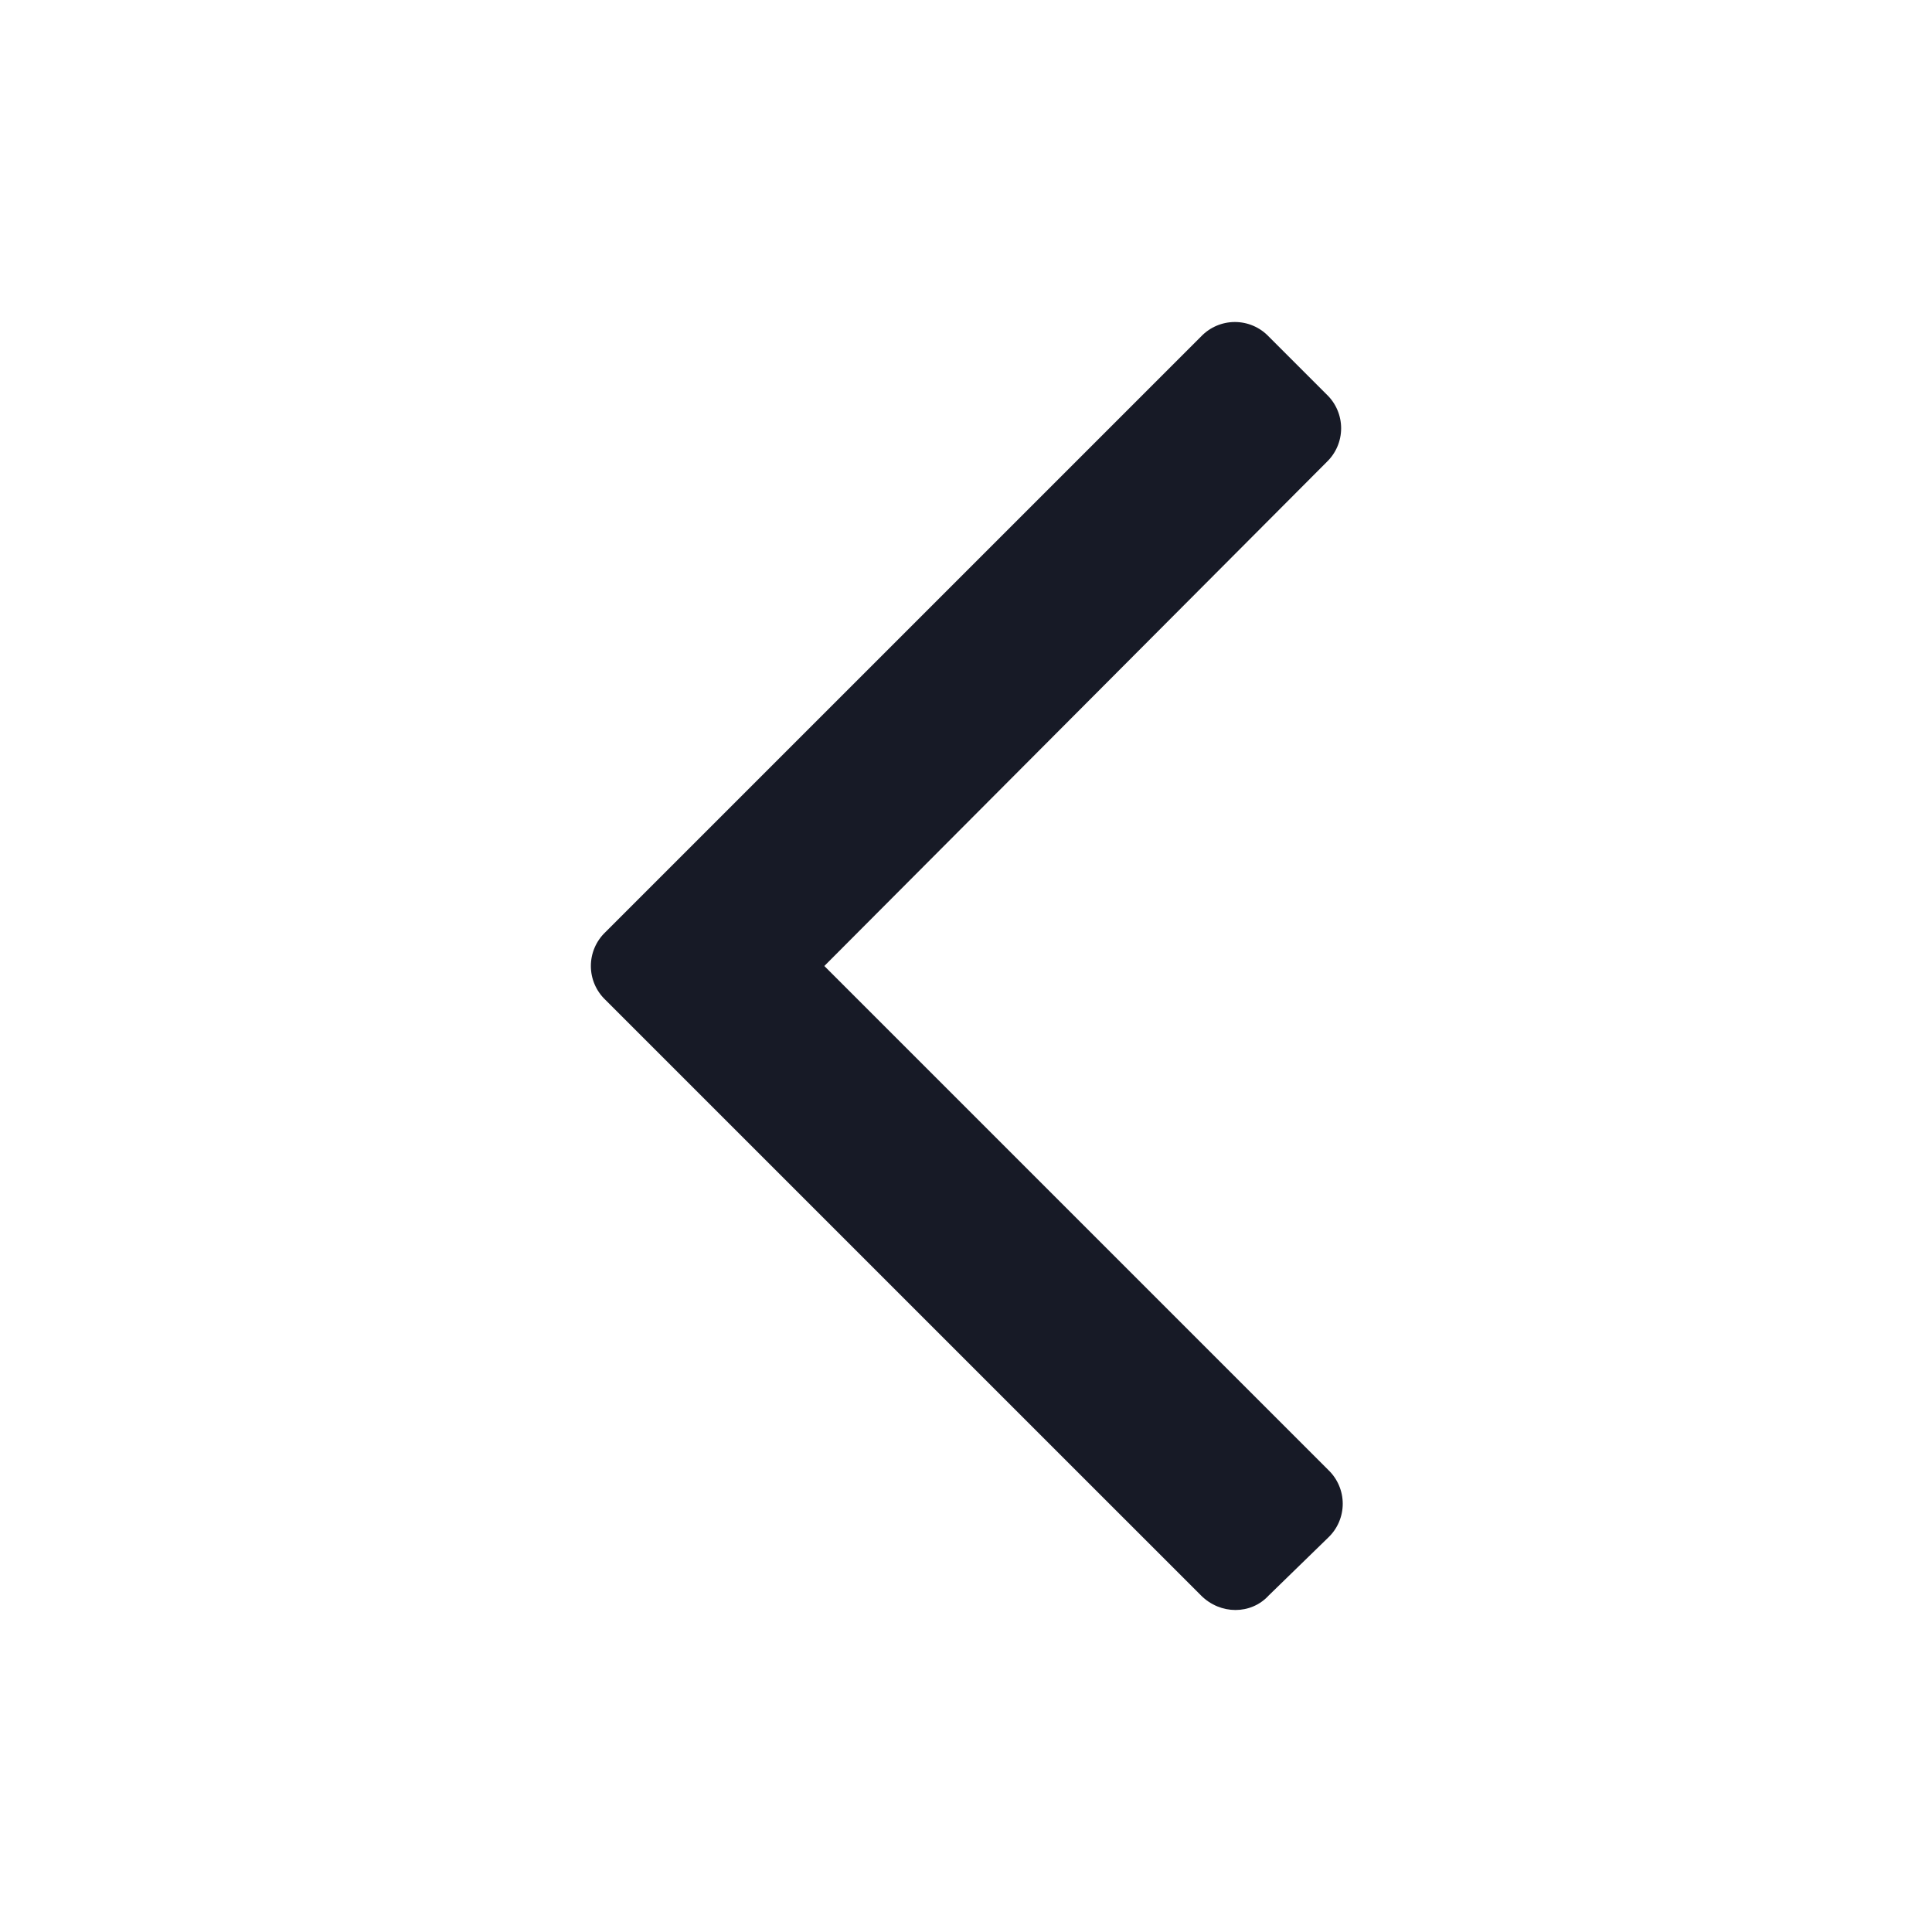
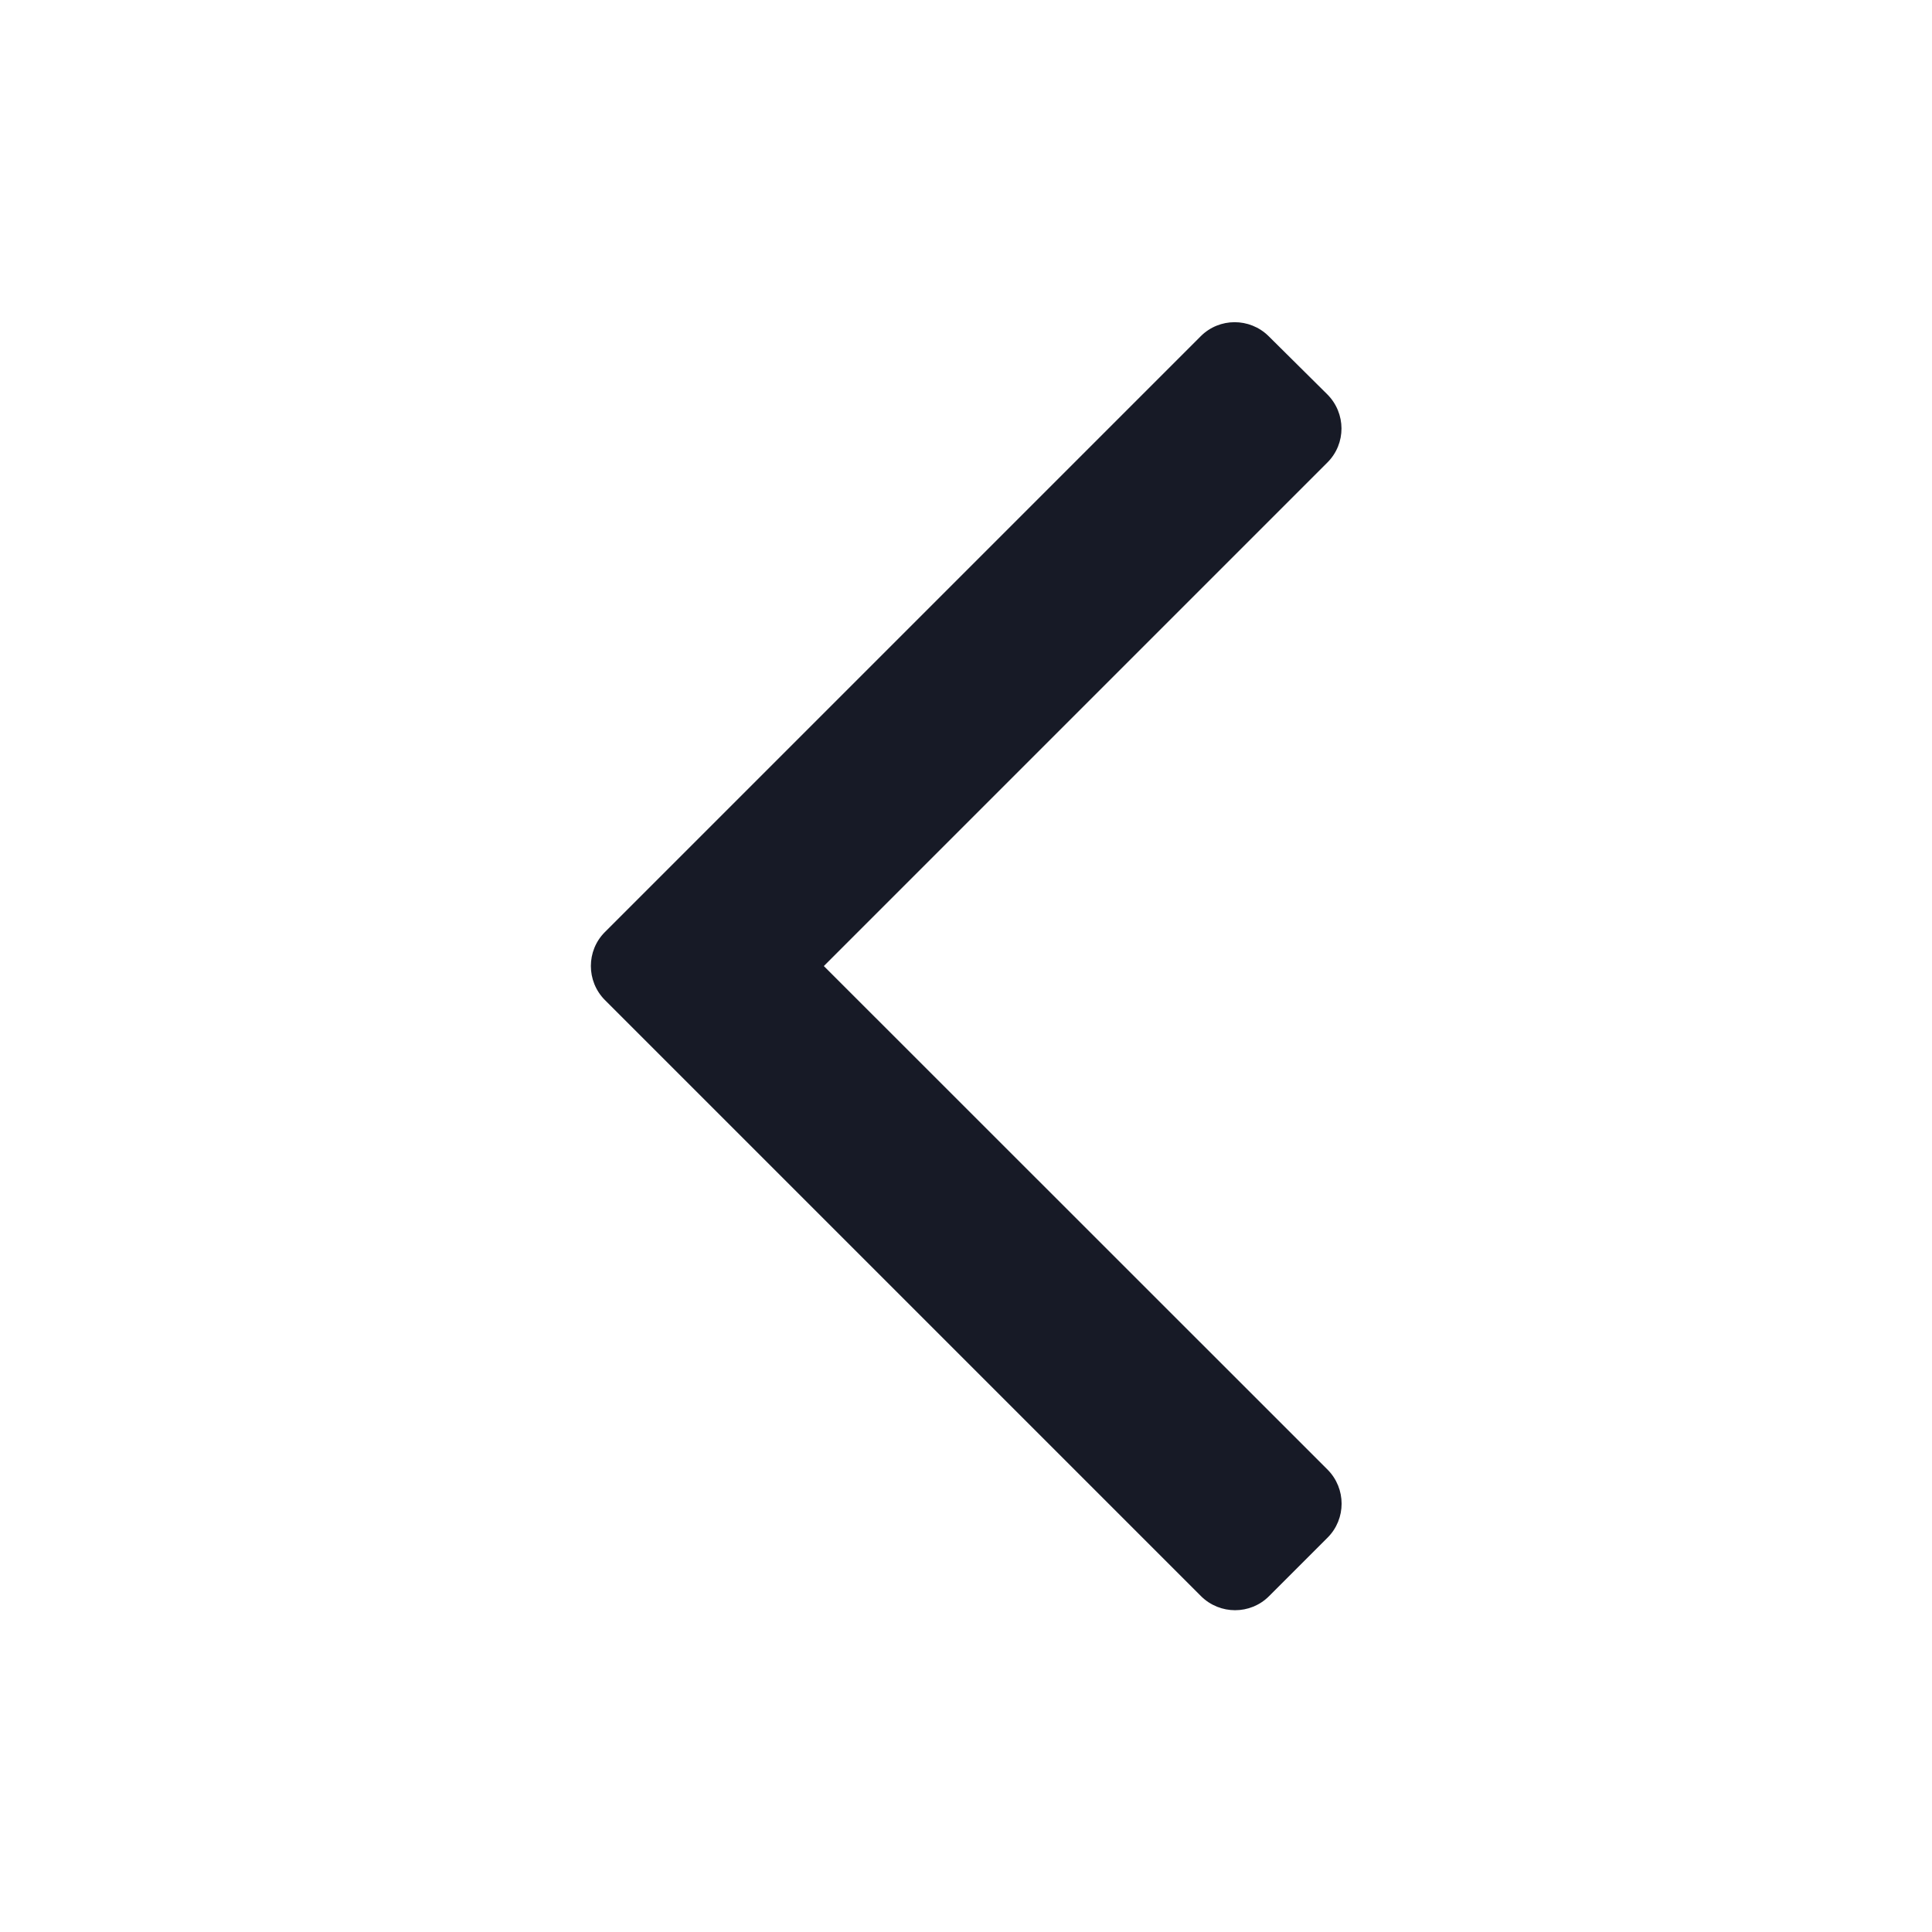
- <svg xmlns="http://www.w3.org/2000/svg" viewBox="0 0 1024 1024">
-   <path fill="#171a26" d="M672.43 178.35a24.75 24.75 0 0 0-35.84 0l-315.74 315.73a24.75 24.75 0 0 0 0 35.84l315.74 315.73c10.24 10.24 26.45 10.24 35.84 0l31.57-30.72a24.75 24.75 0 0 0 0-35.84l-267.09-267.09 266.24-267.09a24.75 24.75 0 0 0 0-35.84l-30.72-30.72z" />
+ <svg xmlns="http://www.w3.org/2000/svg" fill="none" version="1.1" viewBox="0 0 12 12">
+   <defs />
+   <g style="mix-blend-mode:pass-through;opacity:1" transform="matrix(1,0,0,1,0,0)">
+     <g style="mix-blend-mode:pass-through;opacity:1" transform="matrix(1,0,0,1,3.67,2.001328)">
+       <path d="M4.209 0.086C4.092 -0.029 3.904 -0.029 3.788 0.087L0.087 3.788C-0.029 3.904 -0.029 4.093 0.087 4.21L3.79 7.913C3.907 8.029 4.096 8.029 4.212 7.913L4.576 7.549C4.692 7.433 4.692 7.244 4.576 7.127L1.447 3.999L4.575 0.871C4.692 0.754 4.691 0.565 4.574 0.448L4.209 0.086Z" fill-rule="NONZERO" fill="#171a26" fill-opacity="1" style="mix-blend-mode:normal" />
+     </g>
+   </g>
</svg>
